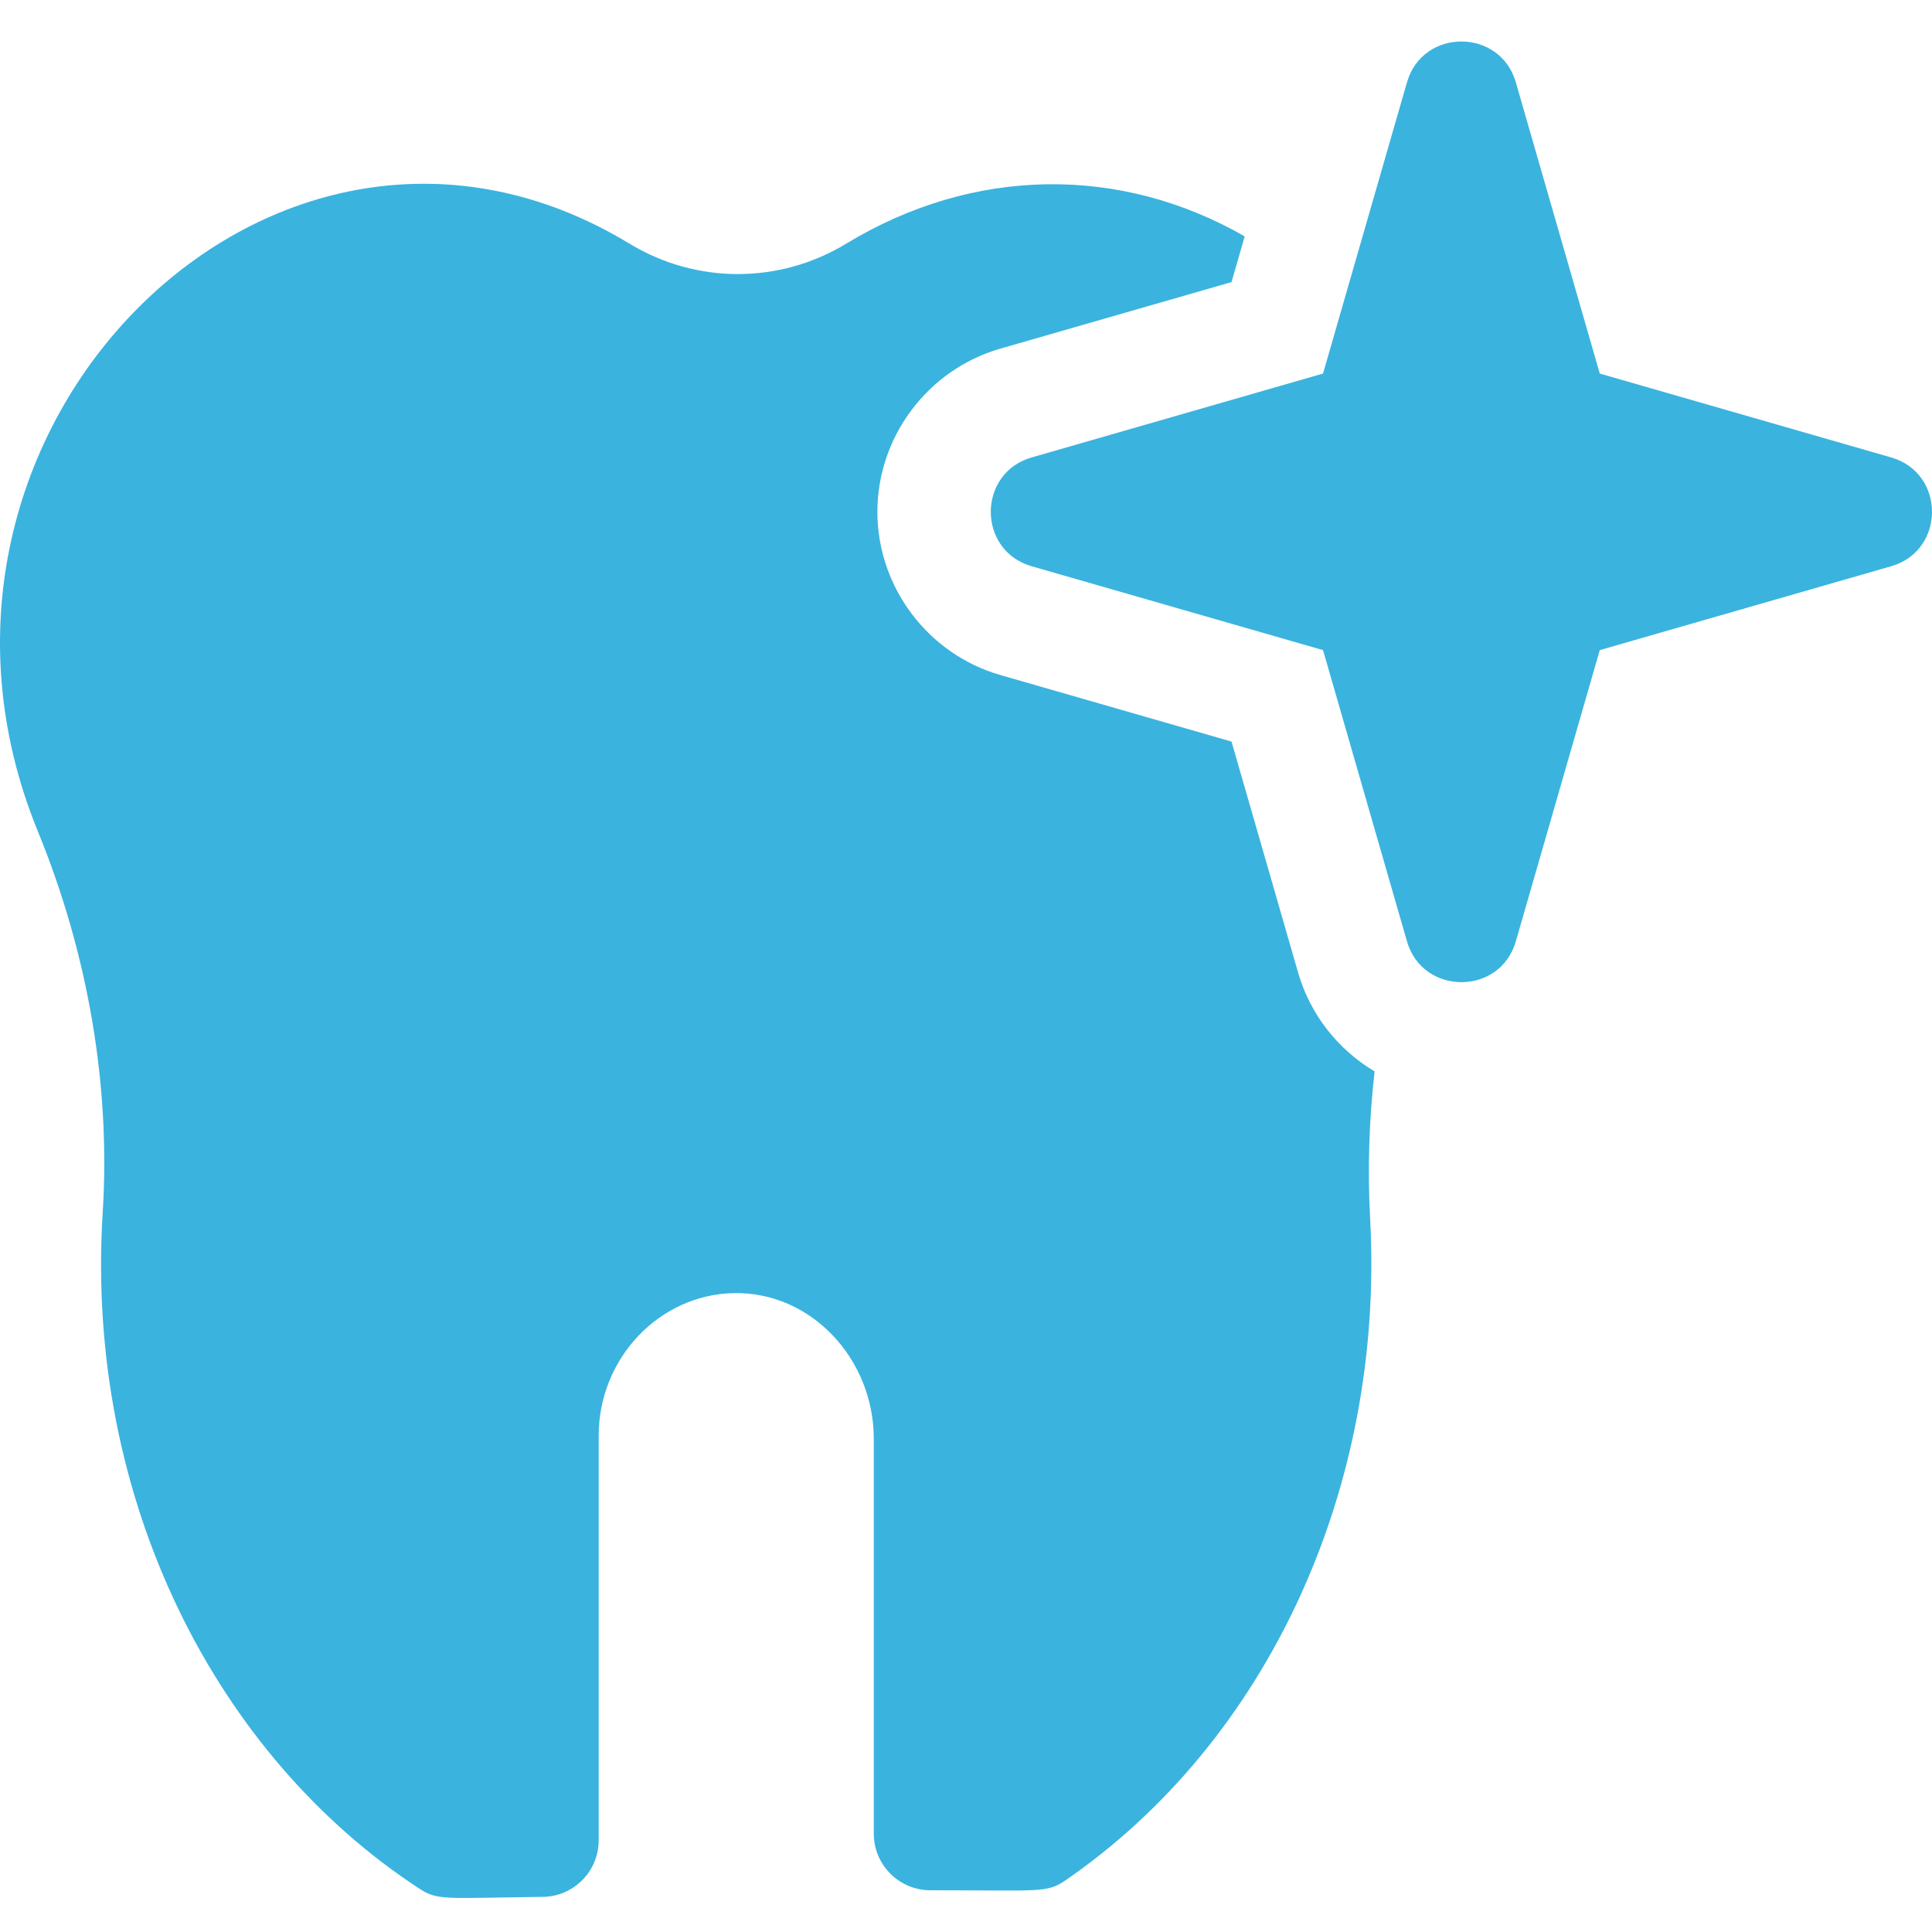
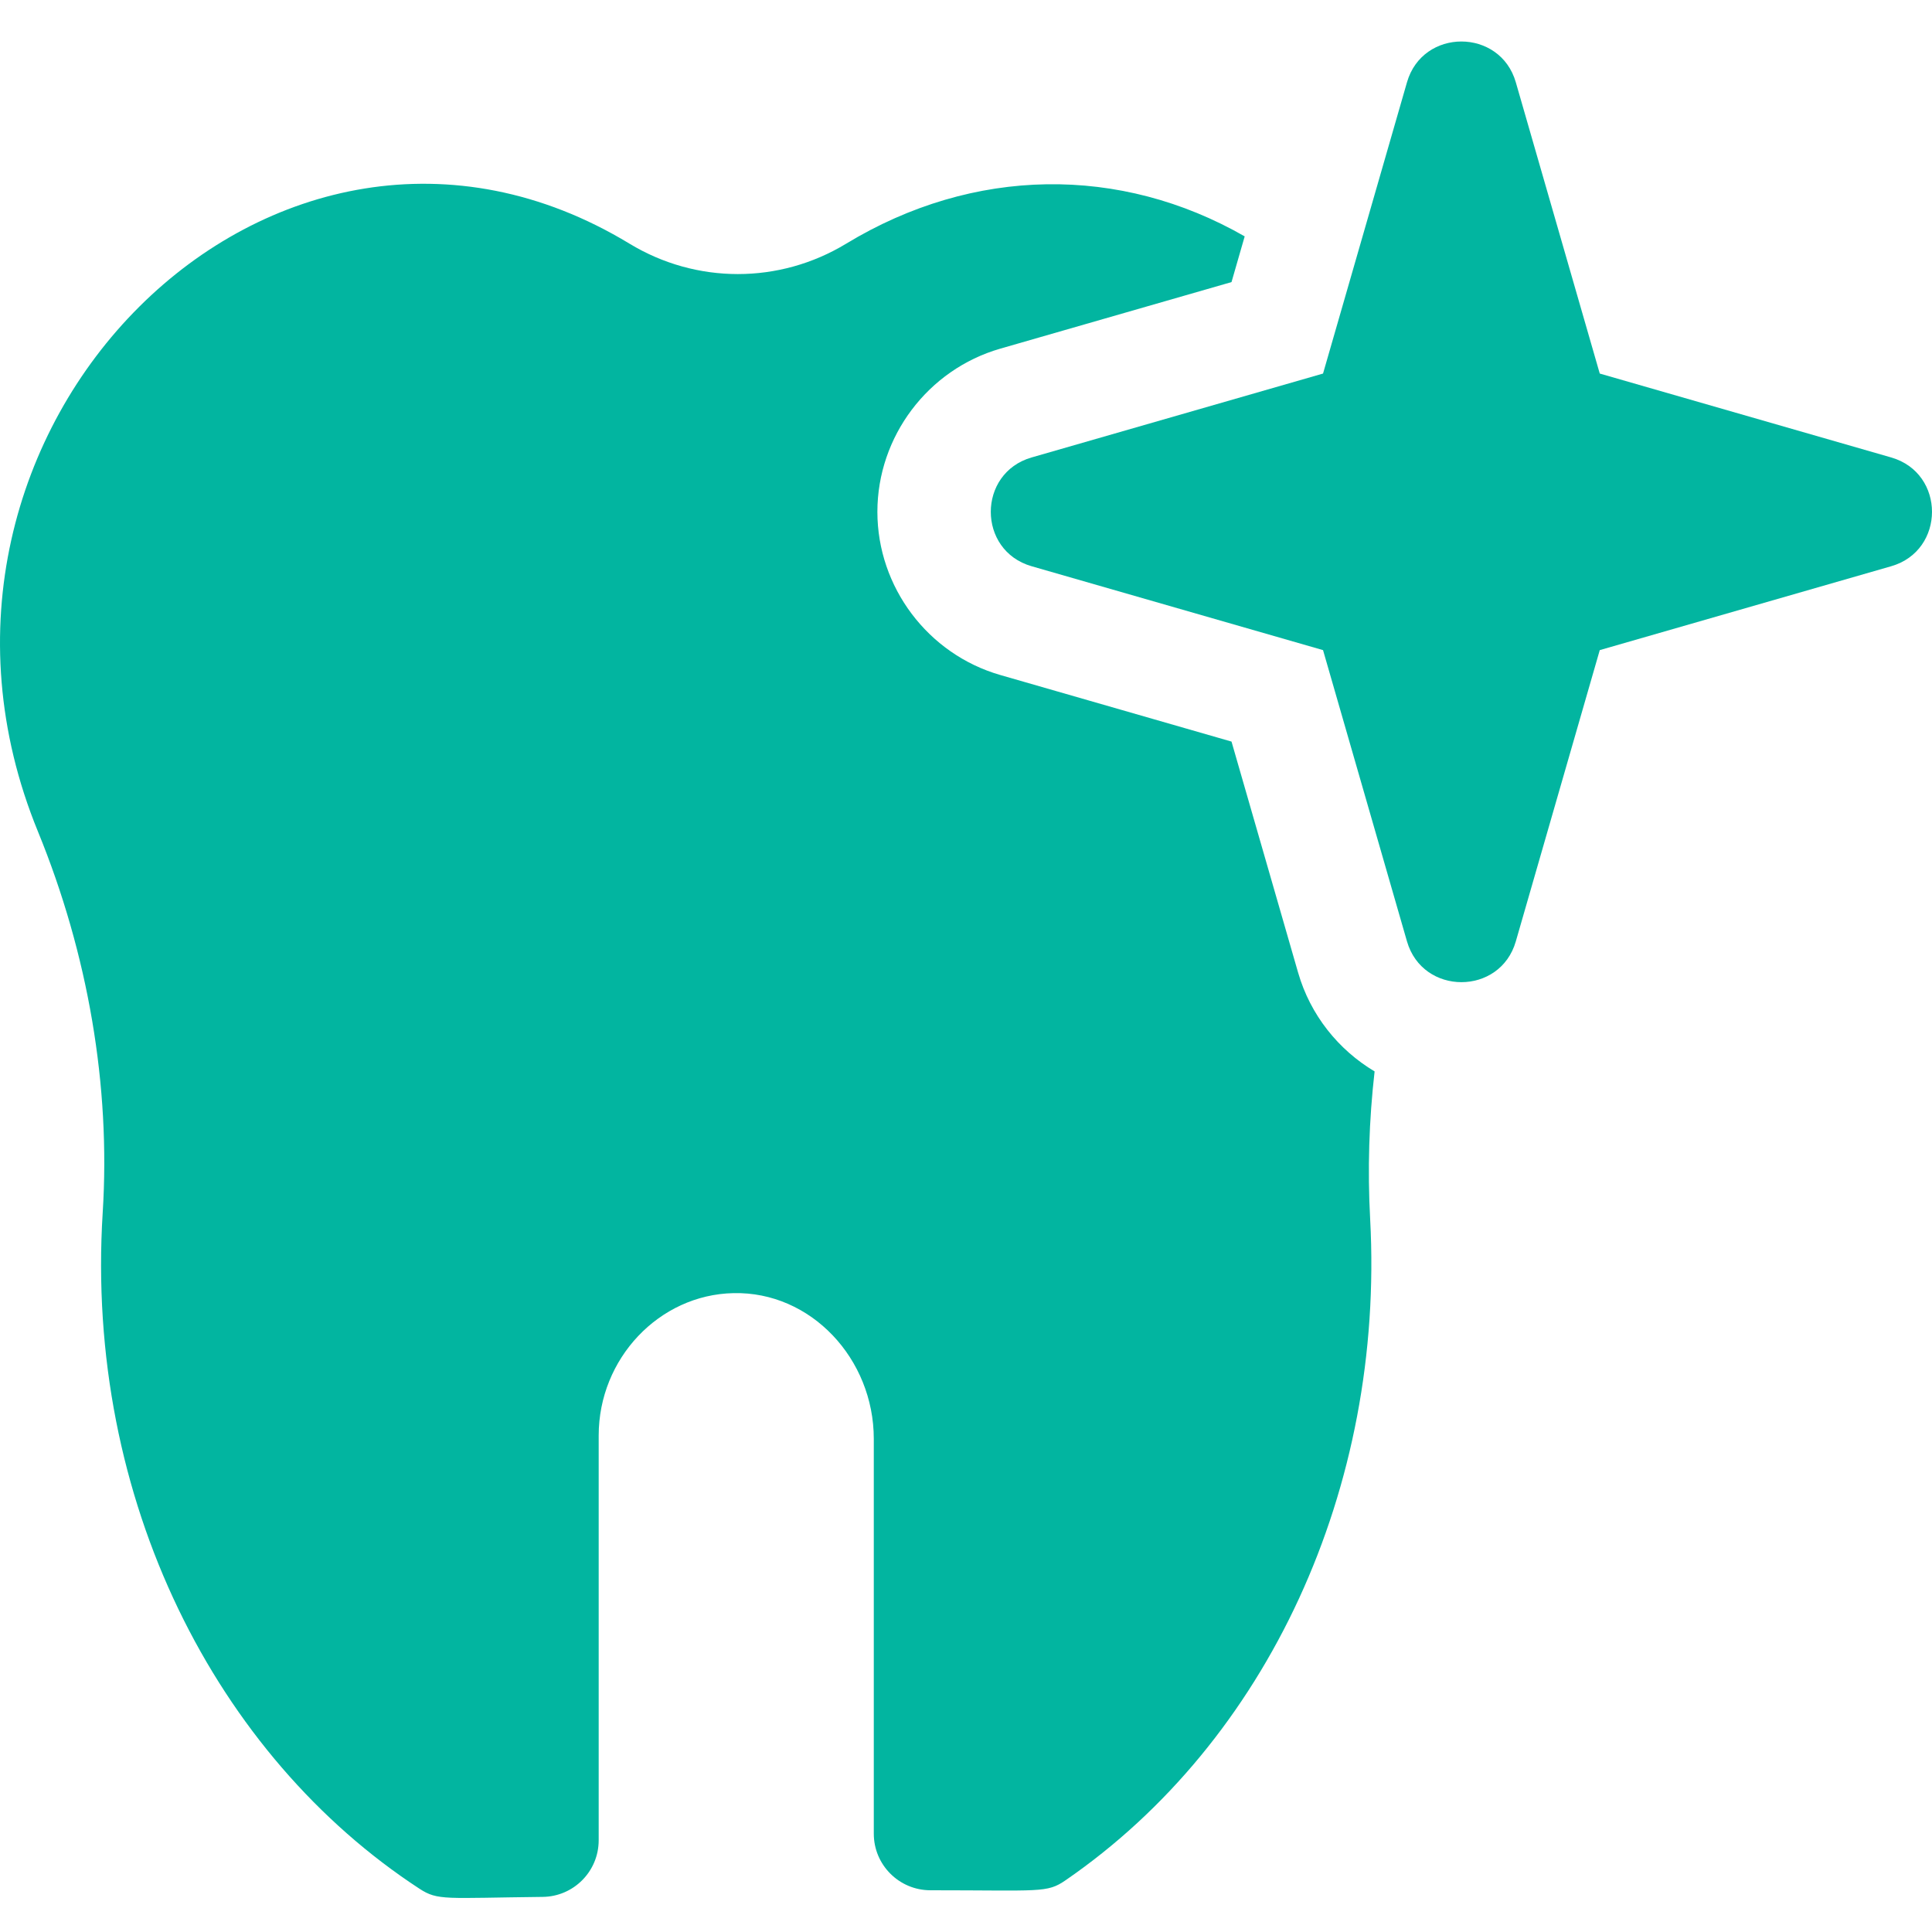
<svg xmlns="http://www.w3.org/2000/svg" height="512px" viewBox="0 -10 512 511" width="512px">
-   <path d="m344.02 247.277-17.656-61.25-61.285-17.645c-19.172-5.52-32.562-23.301-32.562-43.242s13.391-37.719 32.562-43.242l61.285-17.641 3.492-12.117c-32.945-18.891-71.812-18.57-105.617 1.941-17.703 10.734-39.699 10.734-57.398.004-93.812-56.922-200.348 49.469-156.793 155.762 13.34 32.594 19.277 67.5 17.172 100.941-4.785 76.285 30.195 144.152 83.93 179.234 4.934 3.219 6.773 2.457 32.66 2.176 8.227-.09 14.848-6.777 14.848-15v-107.262c0-20.406 16.02-37.336 35.707-37.742 20.527-.484 37.199 17.402 37.199 38.617v104.629c0 8.285 6.719 15 15.008 15 29.246 0 30.832.781 35.809-2.645 53.605-36.871 84.539-103.996 80.727-175.188-.715-13.09-.309-26.211 1.176-39.168-9.602-5.734-17.035-14.957-20.262-26.164zm0 0" fill="#3AB3DF" />
-   <path d="m501.184 110.73-77.23-22.234-22.246-77.184c-4.148-14.398-24.684-14.438-28.844 0l-22.246 77.184-77.23 22.234c-14.414 4.148-14.434 24.672 0 28.828l77.23 22.23 22.246 77.184c4.148 14.398 24.684 14.438 28.844 0l22.246-77.184 77.23-22.23c14.41-4.152 14.434-24.672 0-28.828zm0 0" fill="#3AB3DF" />
+   <path d="m344.02 247.277-17.656-61.25-61.285-17.645c-19.172-5.52-32.562-23.301-32.562-43.242s13.391-37.719 32.562-43.242l61.285-17.641 3.492-12.117c-32.945-18.891-71.812-18.57-105.617 1.941-17.703 10.734-39.699 10.734-57.398.004-93.812-56.922-200.348 49.469-156.793 155.762 13.34 32.594 19.277 67.5 17.172 100.941-4.785 76.285 30.195 144.152 83.93 179.234 4.934 3.219 6.773 2.457 32.66 2.176 8.227-.09 14.848-6.777 14.848-15v-107.262c0-20.406 16.02-37.336 35.707-37.742 20.527-.484 37.199 17.402 37.199 38.617v104.629c0 8.285 6.719 15 15.008 15 29.246 0 30.832.781 35.809-2.645 53.605-36.871 84.539-103.996 80.727-175.188-.715-13.09-.309-26.211 1.176-39.168-9.602-5.734-17.035-14.957-20.262-26.164zm0 0" fill="#02b5a0" />
+   <path d="m501.184 110.73-77.23-22.234-22.246-77.184c-4.148-14.398-24.684-14.438-28.844 0l-22.246 77.184-77.23 22.234c-14.414 4.148-14.434 24.672 0 28.828l77.23 22.23 22.246 77.184c4.148 14.398 24.684 14.438 28.844 0l22.246-77.184 77.23-22.23c14.41-4.152 14.434-24.672 0-28.828zm0 0" fill="#02b5a0" />
</svg>
